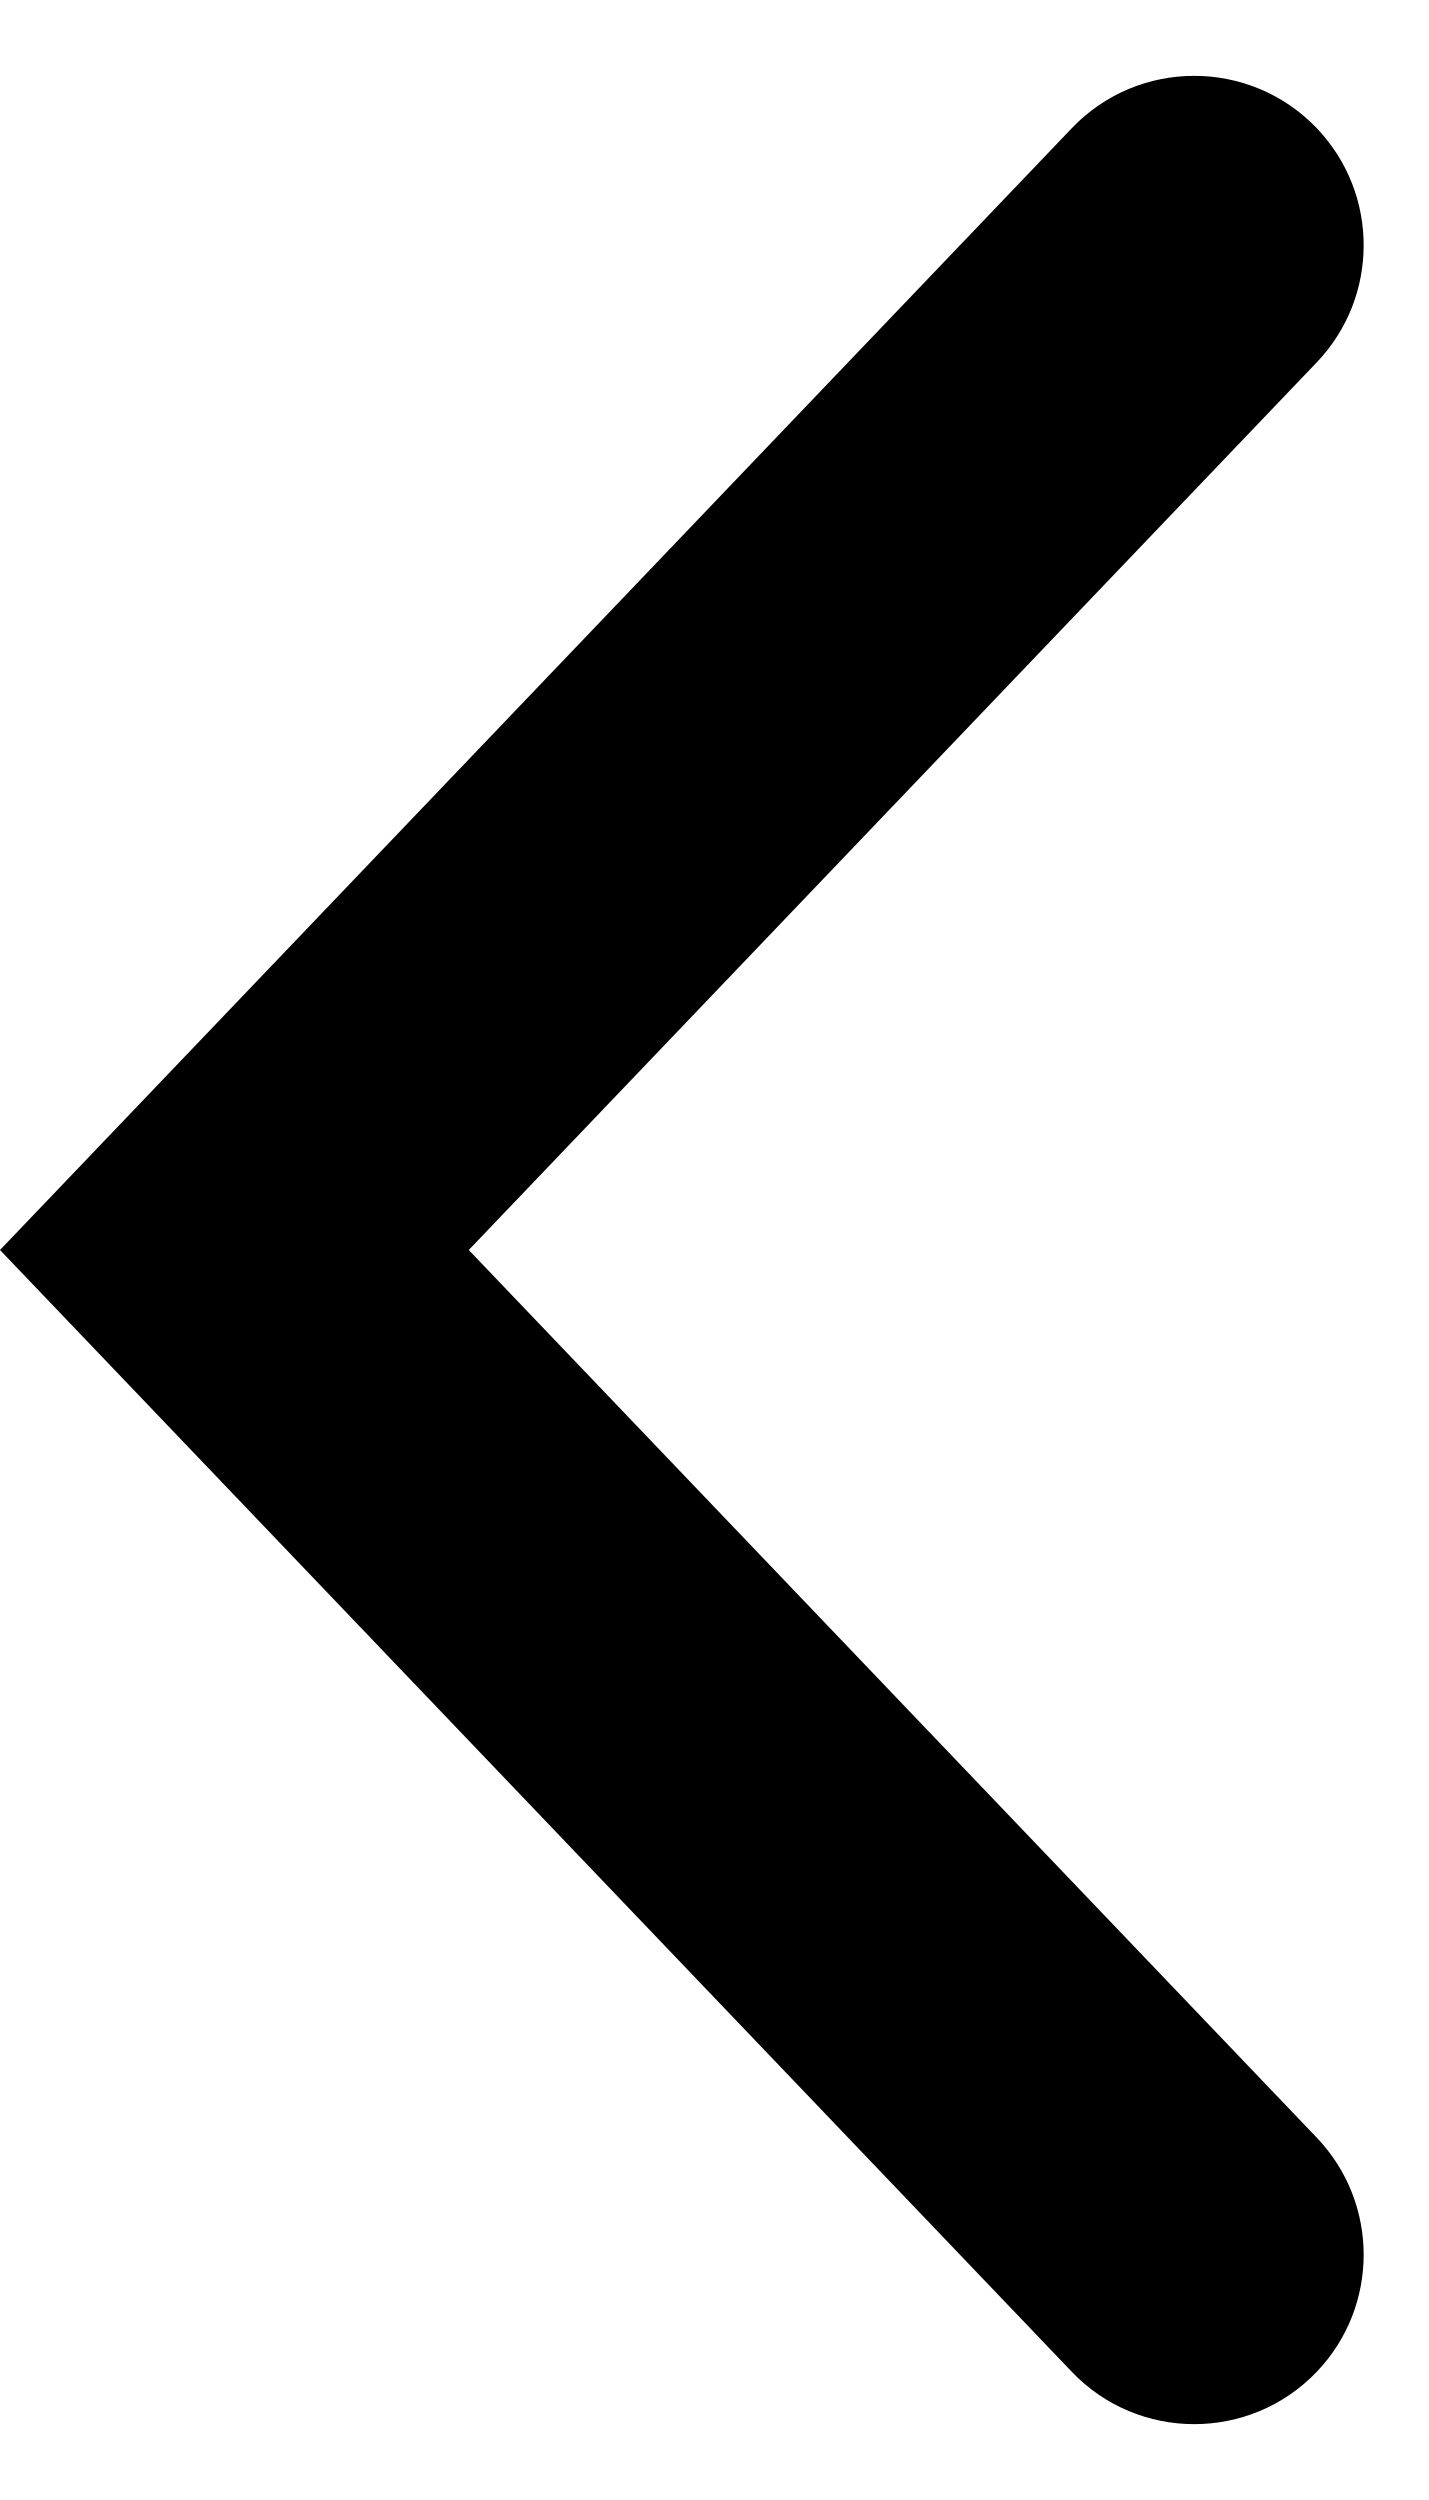
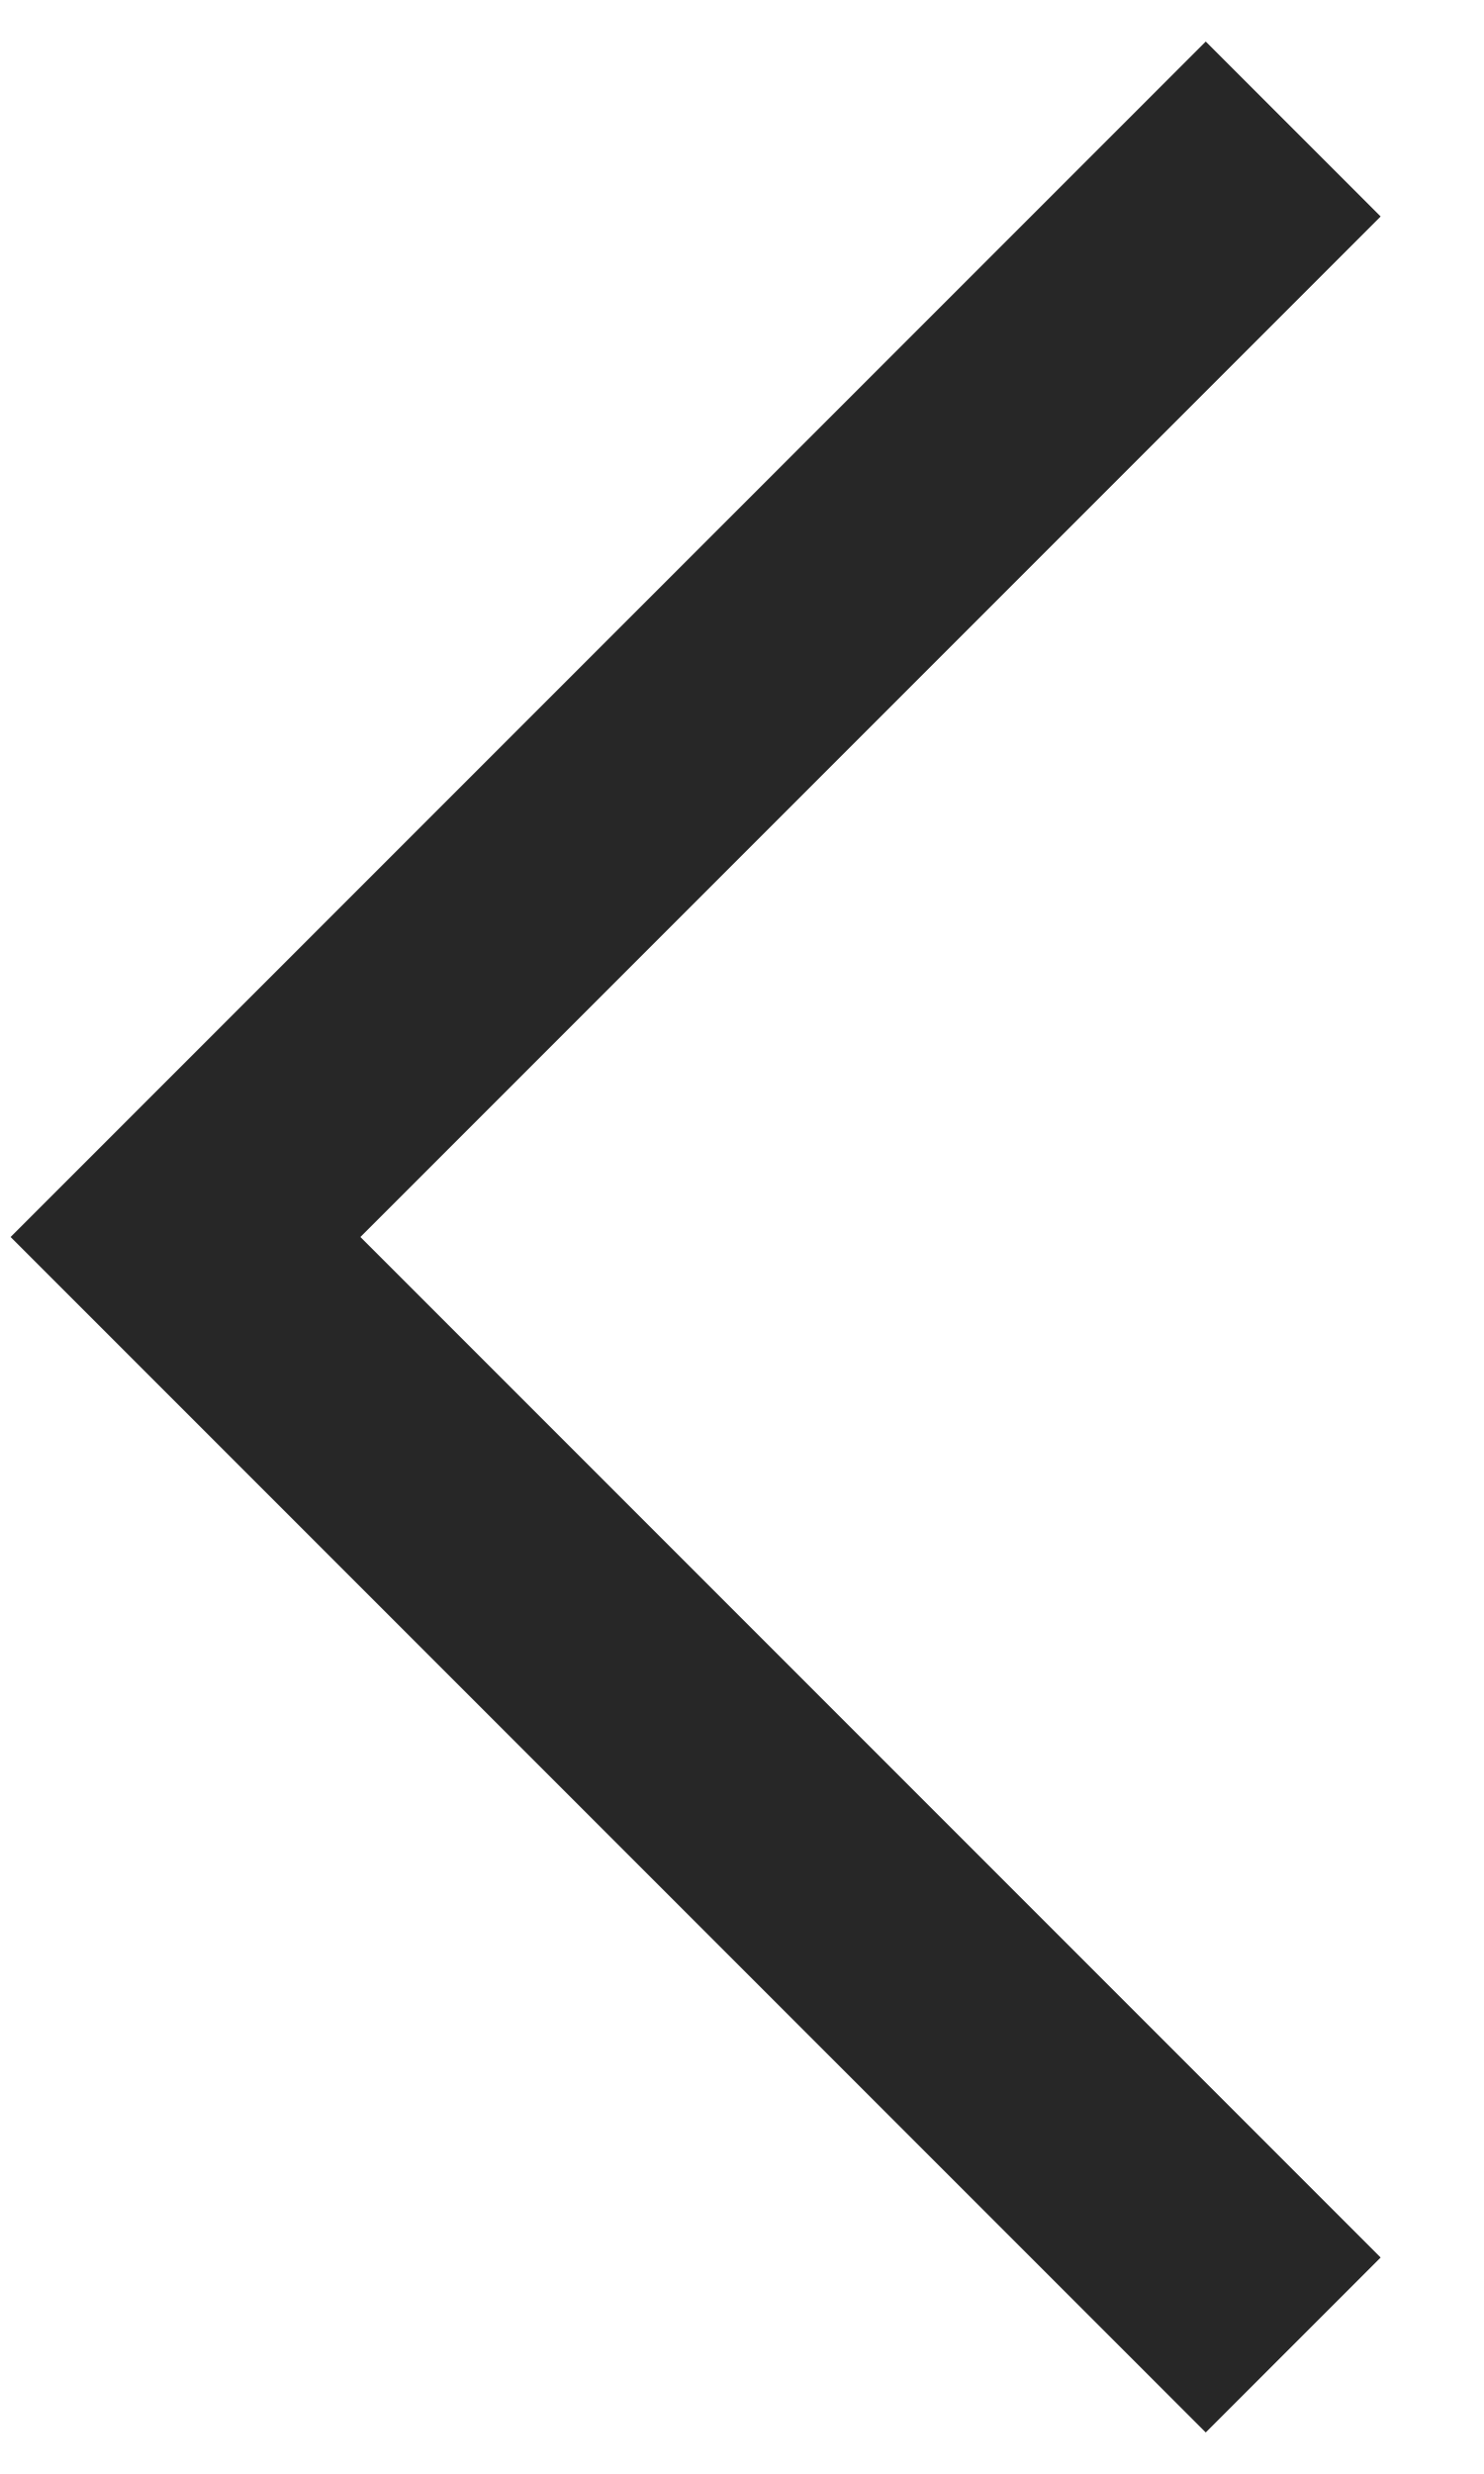
- <svg xmlns="http://www.w3.org/2000/svg" width="8" height="14" viewBox="0 0 8 14" fill="none">
-   <path fill-rule="evenodd" clip-rule="evenodd" d="M6.002 0.718C6.375 0.327 7 0.327 7.374 0.718V0.718C7.724 1.085 7.724 1.662 7.374 2.029L2.625 7L7.374 11.971C7.724 12.338 7.724 12.915 7.374 13.282V13.282C7 13.673 6.375 13.673 6.002 13.282L8.34742e-08 7L6.002 0.718Z" fill="black" />
+ <svg xmlns="http://www.w3.org/2000/svg" width="12" height="20" viewBox="0 0 12 20" fill="none">
+   <path d="M9.75 18.25L1.5 10L9.75 1.75" stroke="#272727" stroke-width="2" stroke-linecap="square" />
</svg>
